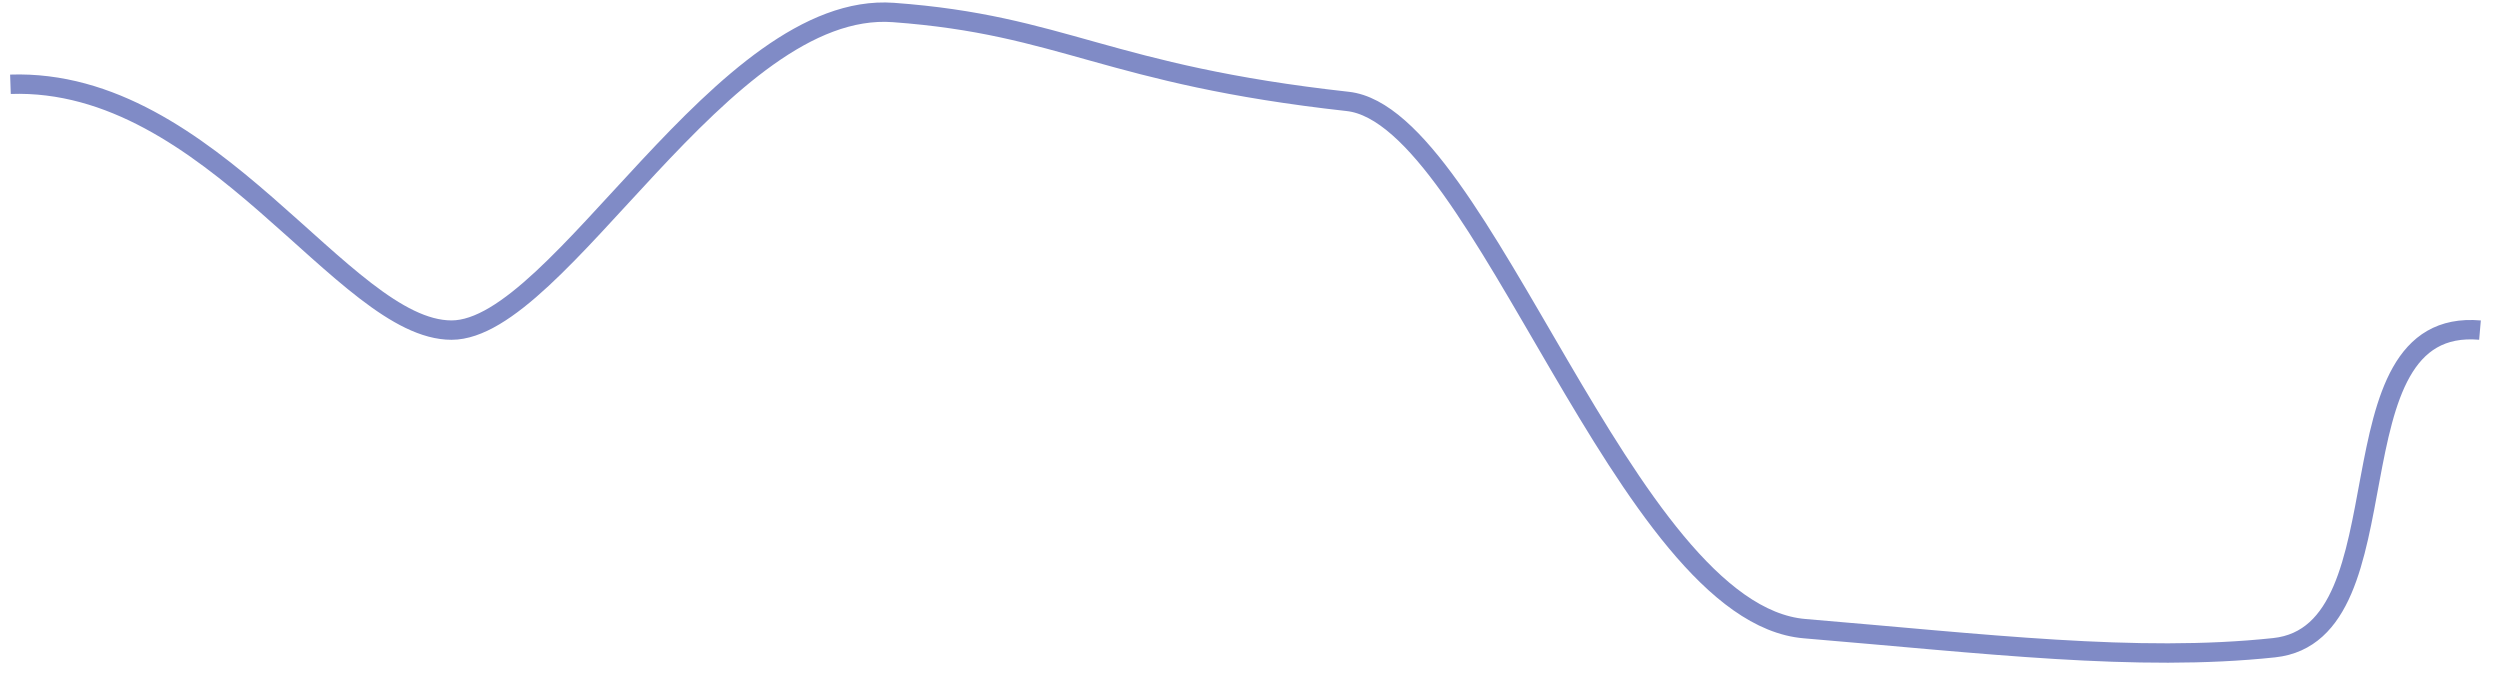
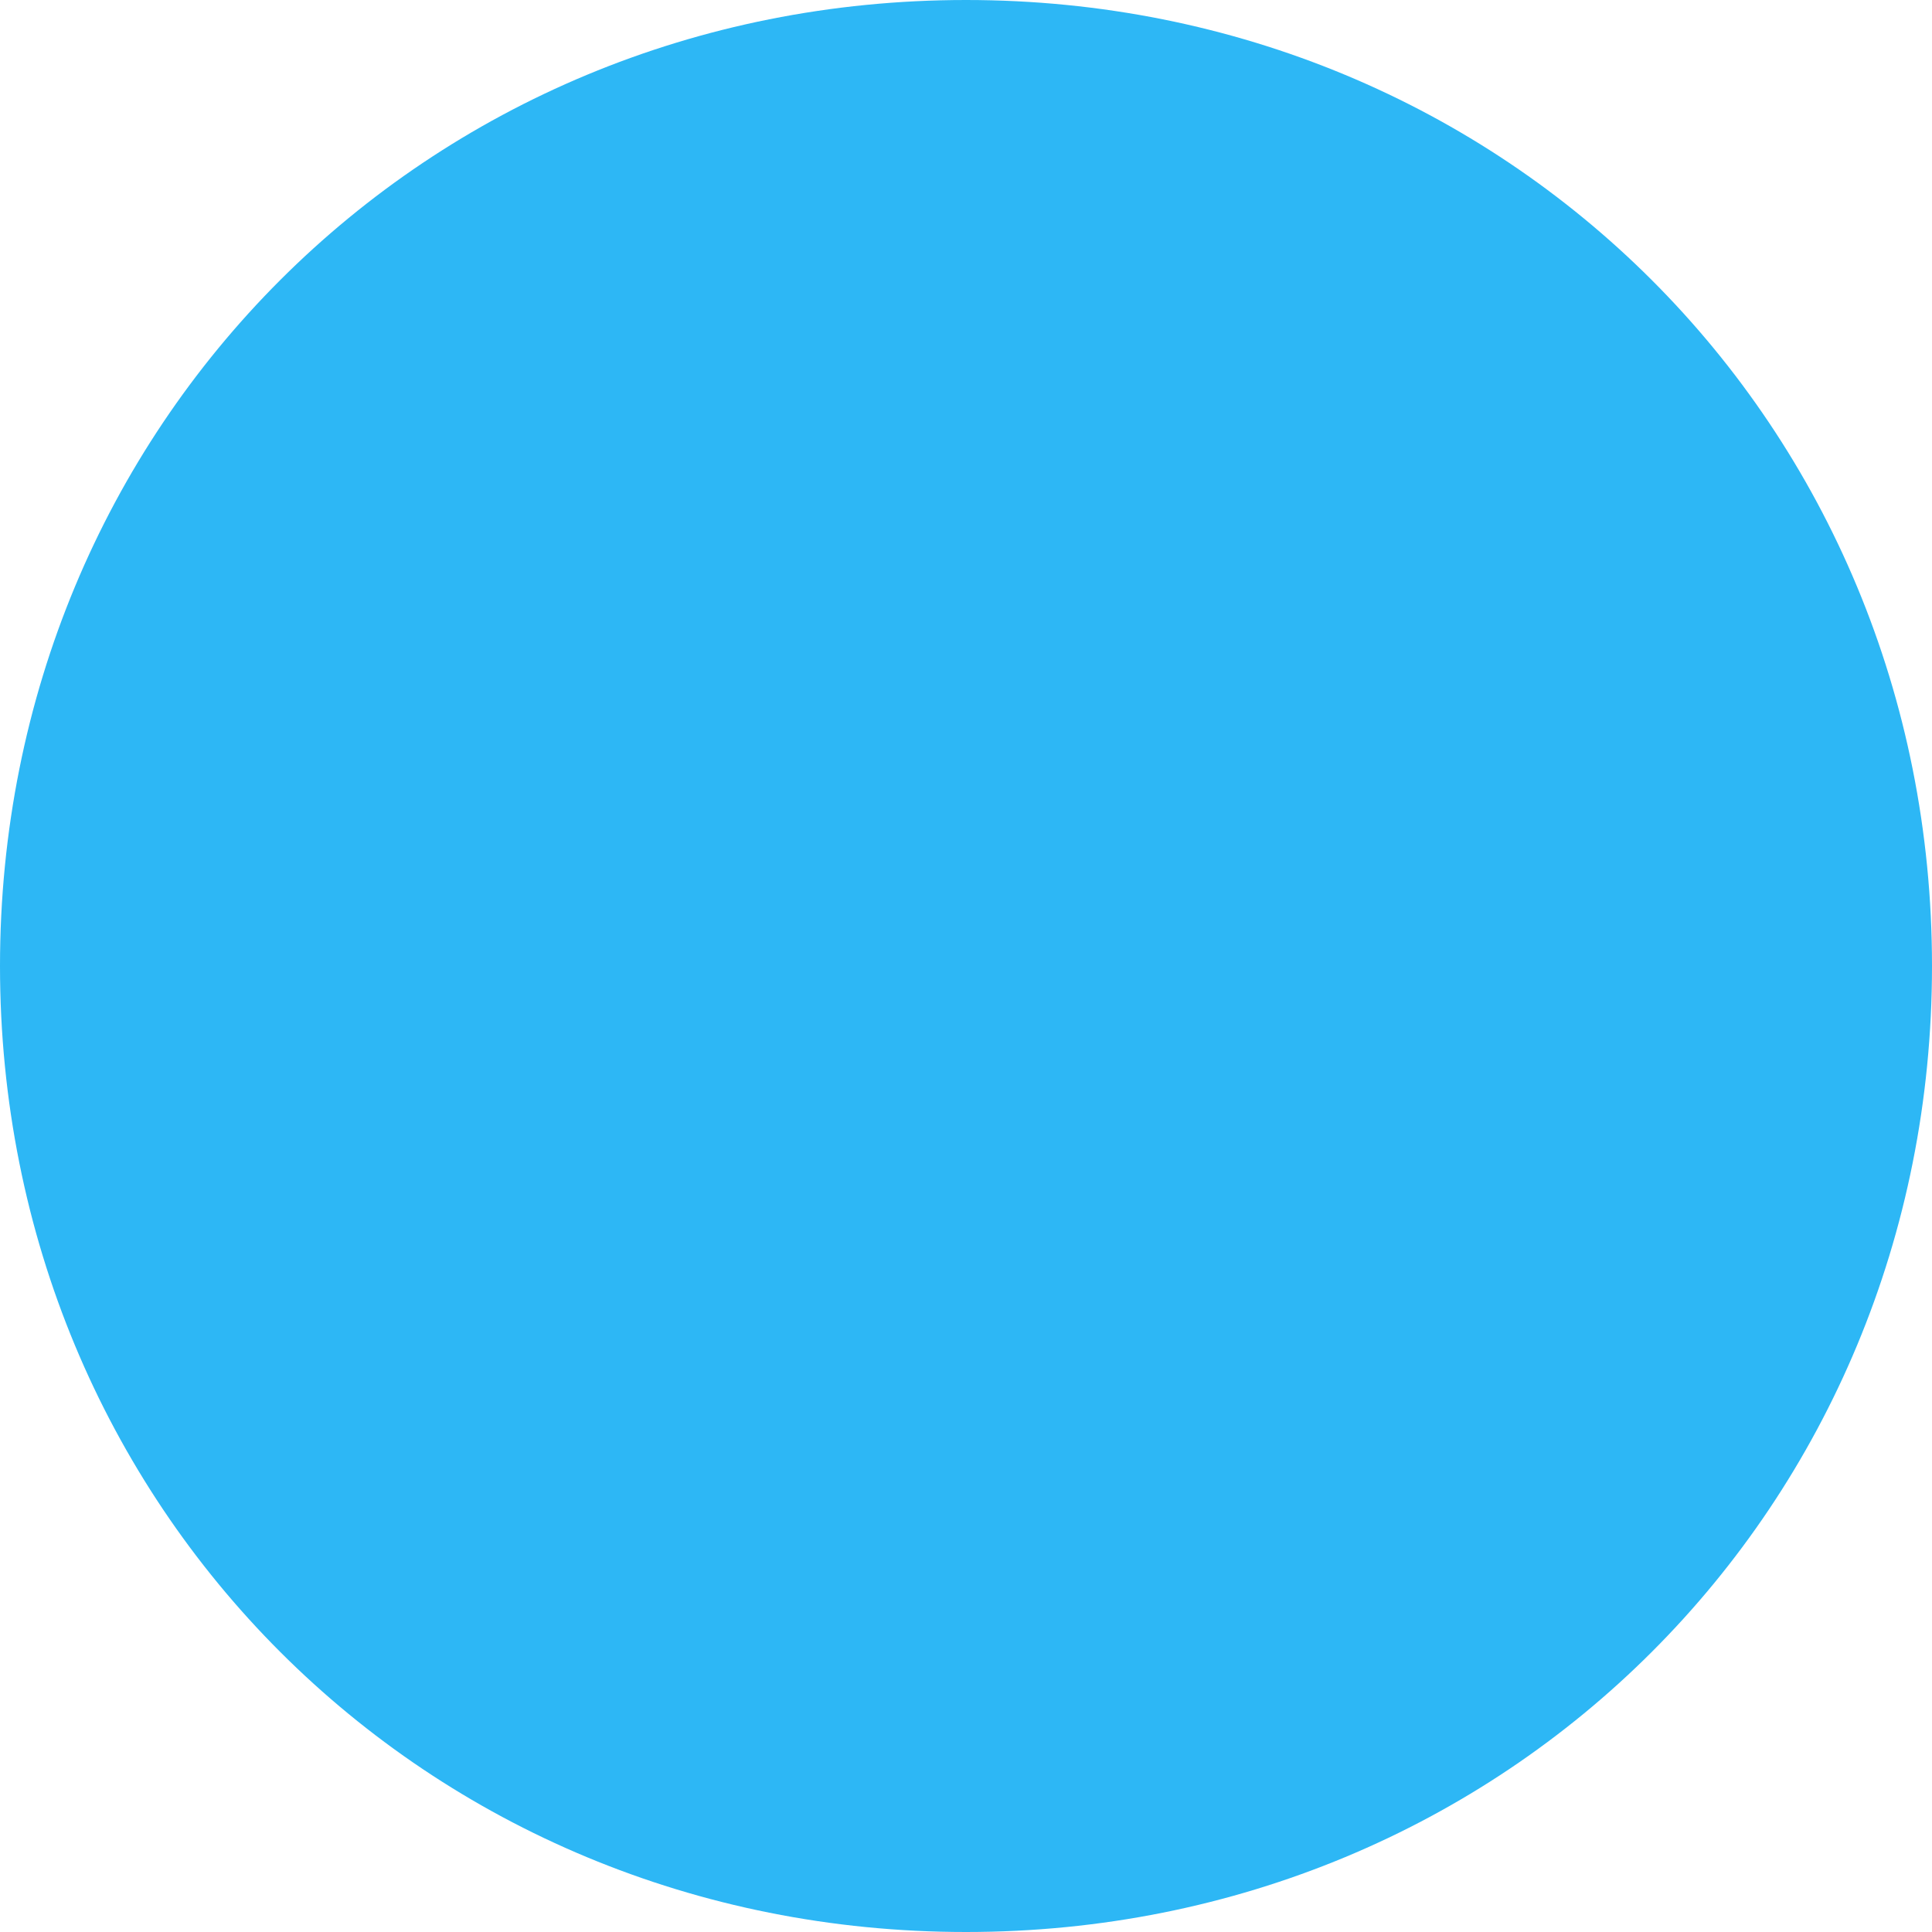
- <svg xmlns="http://www.w3.org/2000/svg" version="1.1" width="258px" height="70px">
-   <g transform="matrix(1 0 0 1 -1429 -1989 )">
-     <path d="M 0.078 7.697  C 20.894 7  34.458 33.067  45.598 33.067  C 56.739 33.067  73.603 -1  91.196 0.289  C 108.789 1.578  113.149 6.709  138.09 9.467  C 151.955 11  166.676 62.333  185.242 63.878  C 203.809 65.422  219.504 67.356  233.69 65.844  C 247.877 64.333  238.855 31.667  254.935 33.067  " stroke-width="2" stroke="#808bc6" fill="none" transform="matrix(1 0 0 1 1430 1990 )" />
+ <svg xmlns="http://www.w3.org/2000/svg" version="1.1" width="8px" height="8px">
+   <g transform="matrix(1 0 0 1 -955 -1947 )">
+     <path d="M 959 1947  C 961.24 1947  963 1948.76  963 1951  C 963 1953.24  961.24 1955  959 1955  C 956.76 1955  955 1953.24  955 1951  C 955 1948.76  956.76 1947  959 1947  Z " fill-rule="nonzero" fill="#2db7f5" stroke="none" />
  </g>
</svg>
